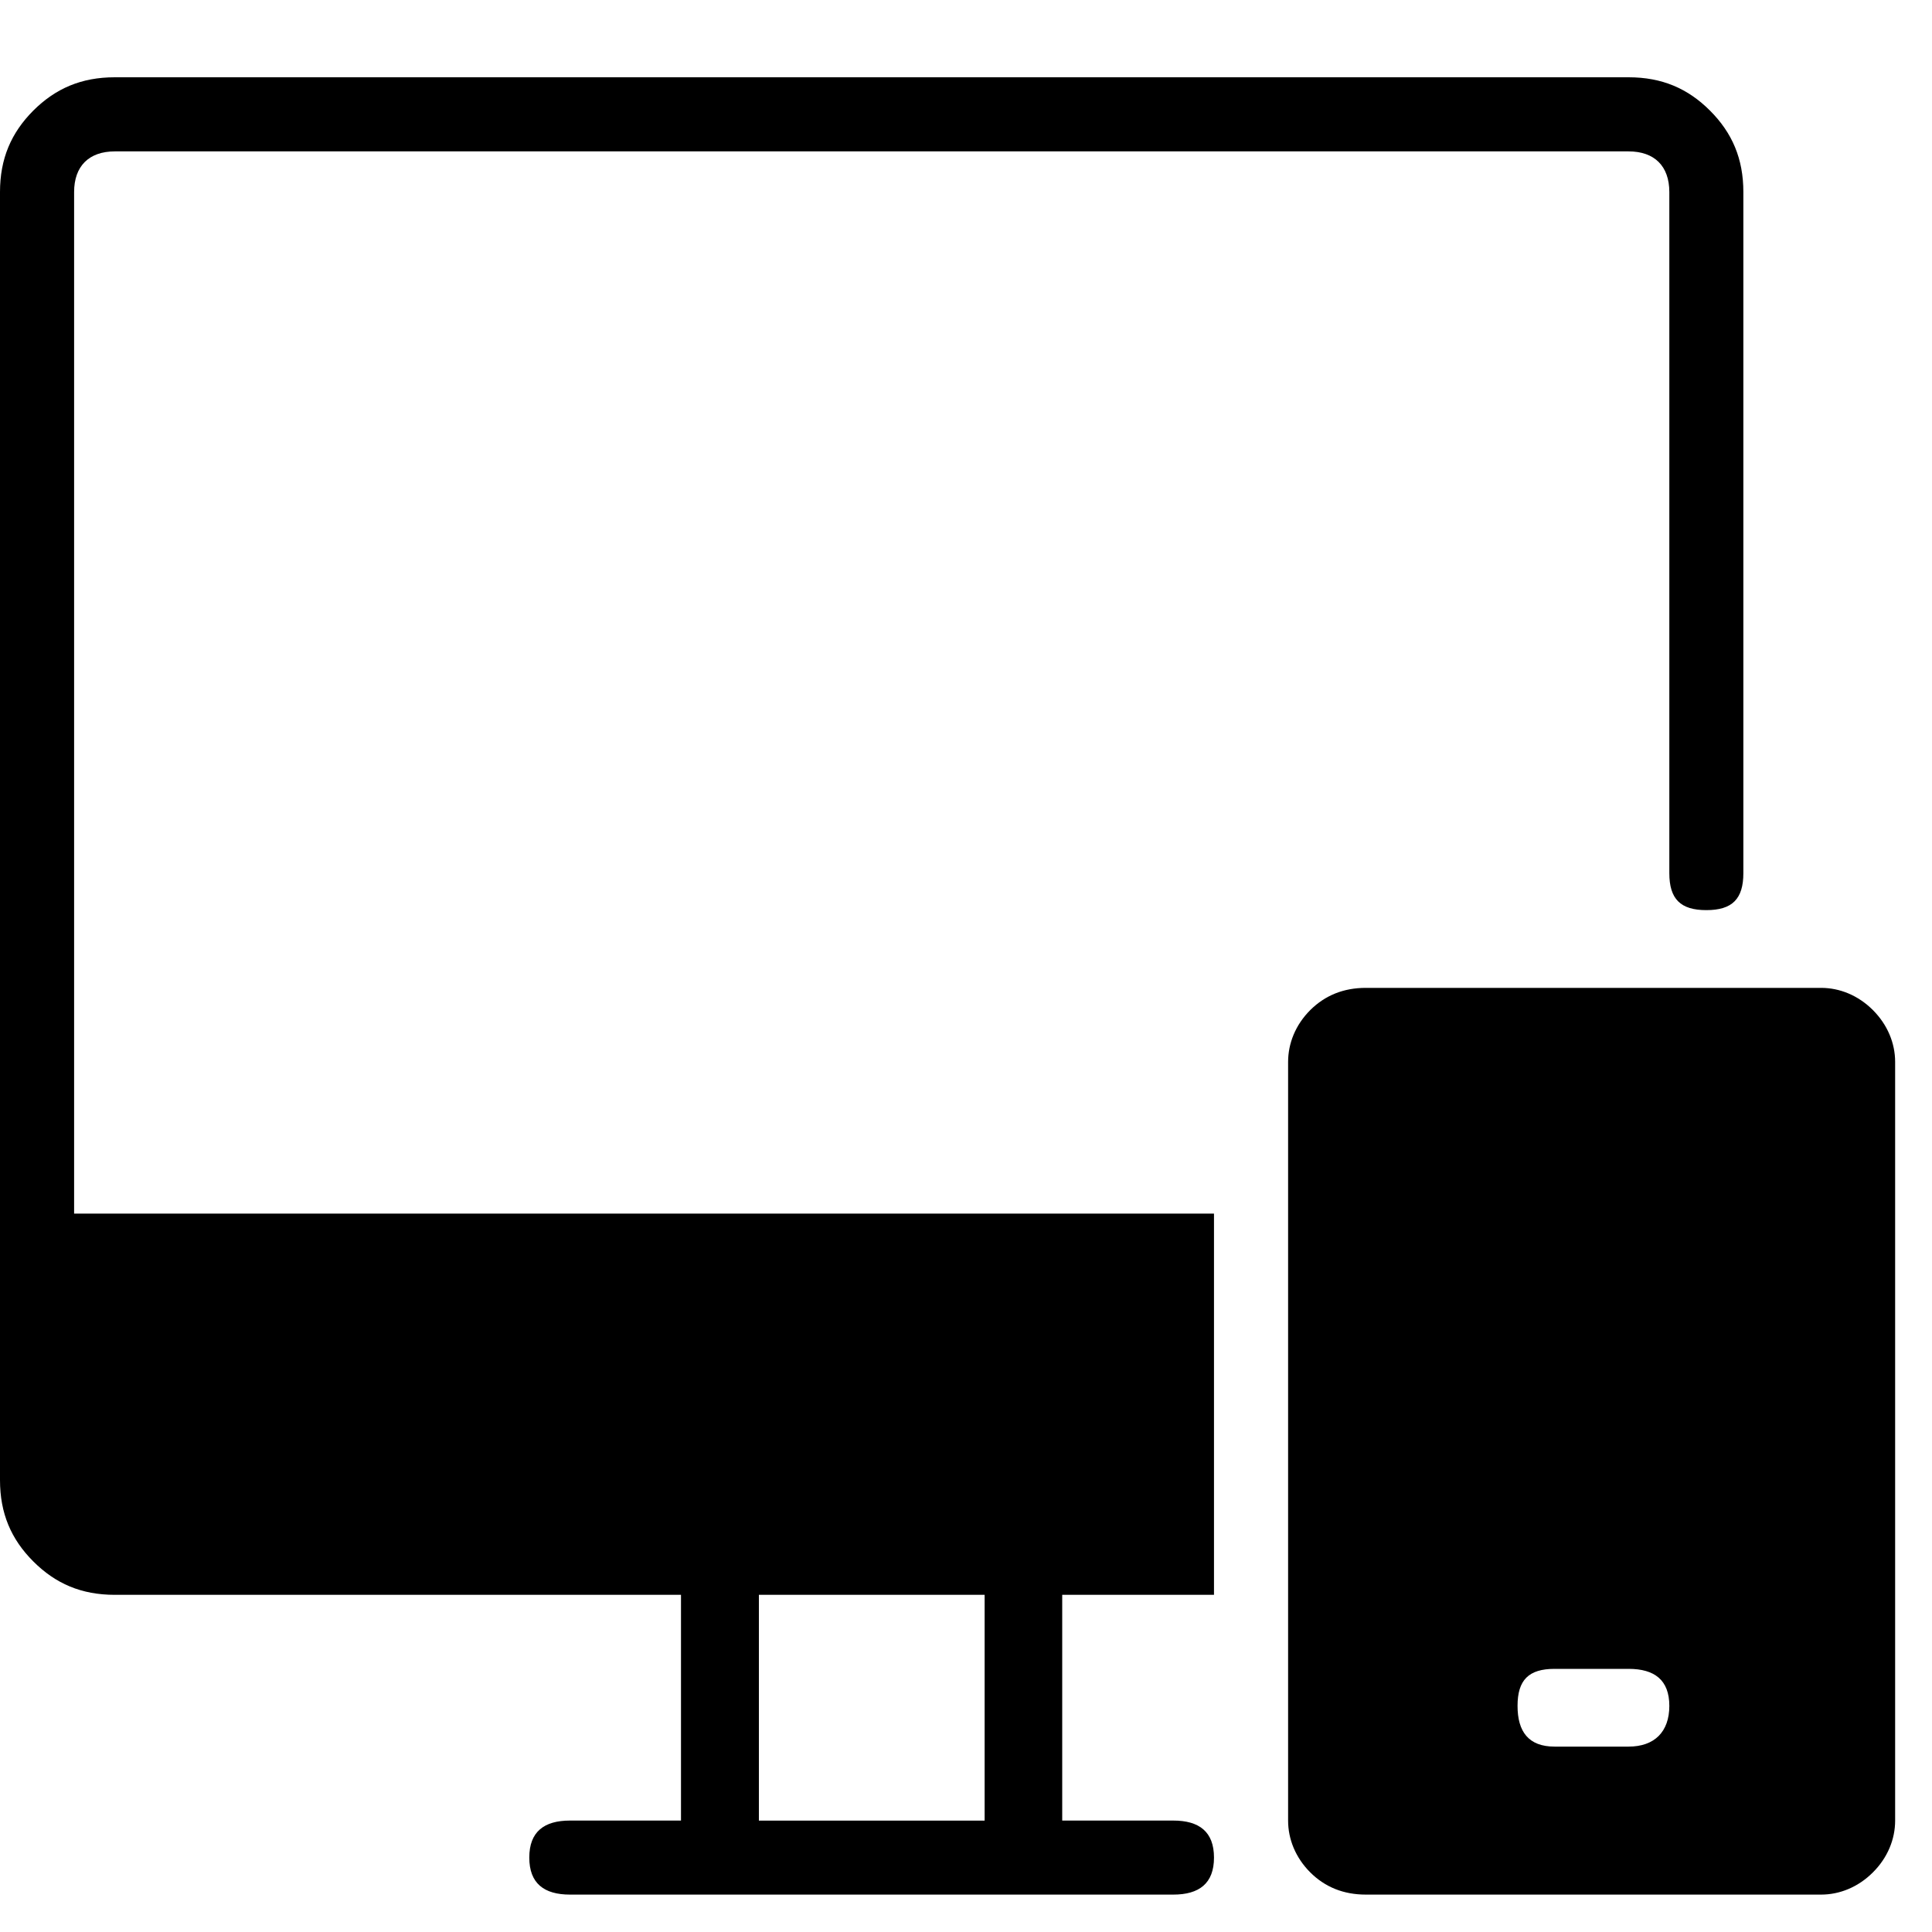
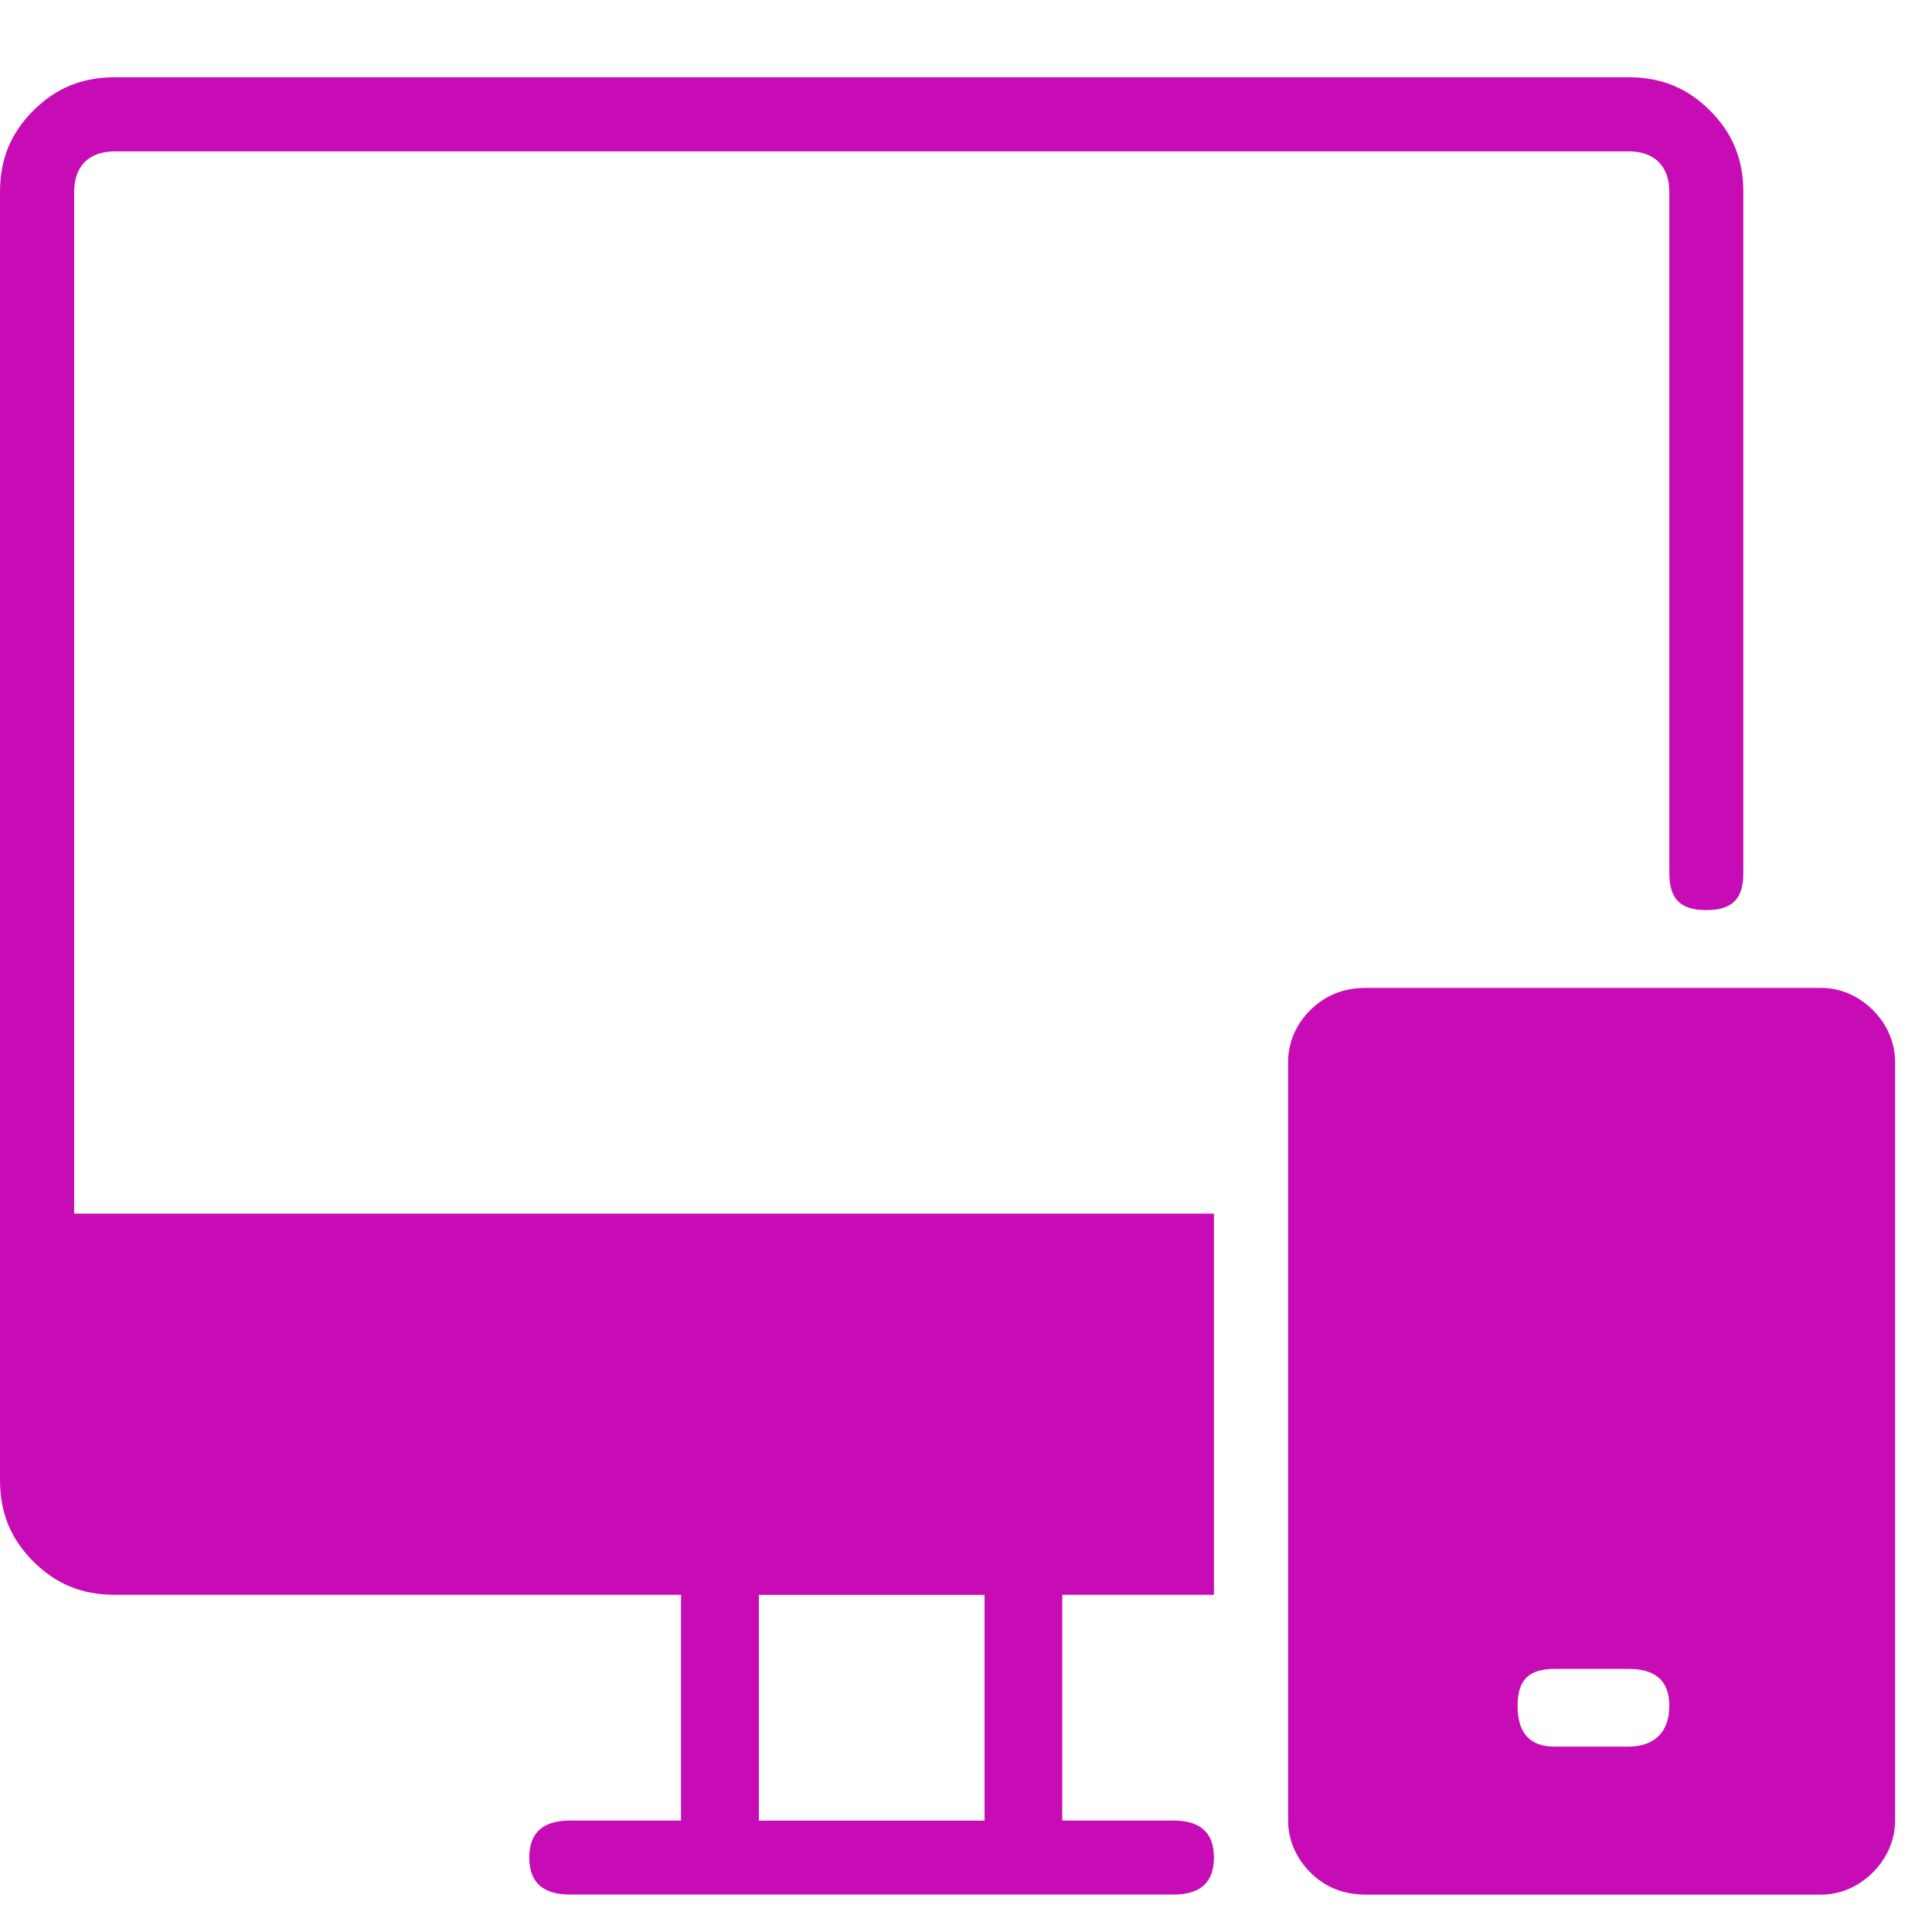
- <svg xmlns="http://www.w3.org/2000/svg" viewBox="0 0 25 25" id="multi-device-solid">
-   <path d="M23.565,12.783 C23.565,12.783 23.565,12.783 23.565,12.783 C23.565,12.783 17.674,12.783 17.674,12.783 C17.387,12.783 17.148,12.879 16.955,13.07 C16.763,13.262 16.668,13.502 16.668,13.741 C16.668,13.741 16.668,13.741 16.668,13.741 C16.668,13.741 16.668,23.559 16.668,23.559 C16.668,23.798 16.764,24.038 16.955,24.229 C17.147,24.42 17.387,24.516 17.674,24.516 C17.674,24.516 17.674,24.516 17.674,24.516 C17.674,24.516 23.565,24.516 23.565,24.516 C23.804,24.516 24.044,24.42 24.235,24.229 C24.427,24.038 24.523,23.798 24.523,23.559 C24.523,23.559 24.523,23.559 24.523,23.559 C24.523,23.559 24.523,13.741 24.523,13.741 C24.523,13.502 24.427,13.262 24.235,13.07 C24.044,12.879 23.804,12.783 23.565,12.783 L23.565,12.783 Z M21.074,22.601 C21.074,22.601 21.074,22.601 21.074,22.601 C21.074,22.601 20.116,22.601 20.116,22.601 C19.781,22.601 19.637,22.409 19.637,22.074 C19.637,22.074 19.637,22.074 19.637,22.074 C19.637,21.739 19.781,21.595 20.116,21.595 C20.116,21.595 20.116,21.595 20.116,21.595 C20.116,21.595 21.074,21.595 21.074,21.595 C21.409,21.595 21.601,21.739 21.601,22.074 C21.601,22.074 21.601,22.074 21.601,22.074 C21.601,22.409 21.409,22.601 21.074,22.601 Z M0.959,15.704 C0.959,15.704 0.959,2.485 0.959,2.485 C0.959,2.15 1.151,1.959 1.486,1.959 C1.486,1.959 1.486,1.959 1.486,1.959 C1.486,1.959 21.074,1.959 21.074,1.959 C21.409,1.959 21.601,2.15 21.601,2.485 C21.601,2.485 21.601,2.485 21.601,2.485 C21.601,2.485 21.601,11.298 21.601,11.298 C21.601,11.633 21.745,11.777 22.08,11.777 C22.415,11.777 22.559,11.633 22.559,11.298 C22.559,11.298 22.559,11.298 22.559,11.298 C22.559,11.298 22.559,2.485 22.559,2.485 C22.559,2.054 22.415,1.719 22.127,1.431 C21.84,1.144 21.505,1 21.073,1 C21.073,1 21.073,1 21.073,1 C21.073,1 1.485,1 1.485,1 C1.054,1 0.719,1.144 0.431,1.431 C0.144,1.719 0,2.054 0,2.485 C0,2.485 0,2.485 0,2.485 C0,2.485 0,19.152 0,19.152 C0,19.583 0.144,19.918 0.431,20.205 C0.719,20.493 1.054,20.637 1.485,20.637 C1.485,20.637 1.485,20.637 1.485,20.637 C1.485,20.637 8.812,20.637 8.812,20.637 C8.812,20.637 8.812,23.558 8.812,23.558 C8.812,23.558 7.376,23.558 7.376,23.558 C7.041,23.558 6.849,23.702 6.849,24.037 C6.849,24.372 7.041,24.516 7.376,24.516 C7.376,24.516 7.376,24.516 7.376,24.516 C7.376,24.516 15.182,24.516 15.182,24.516 C15.517,24.516 15.709,24.372 15.709,24.037 C15.709,23.702 15.517,23.558 15.182,23.558 C15.182,23.558 15.182,23.558 15.182,23.558 C15.182,23.558 13.745,23.558 13.745,23.558 C13.745,23.558 13.745,20.637 13.745,20.637 C13.745,20.637 15.709,20.637 15.709,20.637 C15.709,20.637 15.709,15.704 15.709,15.704 C15.709,15.704 0.958,15.704 0.958,15.704 L0.959,15.704 Z M9.82,23.559 C9.82,23.559 9.82,20.637 9.82,20.637 C9.82,20.637 12.741,20.637 12.741,20.637 C12.741,20.637 12.741,23.559 12.741,23.559 C12.741,23.559 9.82,23.559 9.82,23.559 Z" />
+ <svg xmlns="http://www.w3.org/2000/svg" width="50" height="50" viewBox="0 0 50 50" fill="none">
+   <path fill-rule="evenodd" clip-rule="evenodd" d="M47.13 25.566H35.348C34.773 25.566 34.295 25.758 33.911 26.141C33.527 26.523 33.336 27.003 33.336 27.481V47.117C33.336 47.595 33.528 48.075 33.911 48.458C34.294 48.841 34.773 49.033 35.348 49.033H47.13C47.608 49.033 48.087 48.841 48.47 48.458C48.853 48.075 49.045 47.595 49.045 47.117V27.481C49.045 27.003 48.853 26.523 48.47 26.141C48.087 25.758 47.608 25.566 47.13 25.566ZM42.149 45.202H40.233C39.563 45.202 39.275 44.819 39.275 44.148C39.275 43.478 39.563 43.191 40.233 43.191H42.149C42.819 43.191 43.202 43.478 43.202 44.148C43.202 44.819 42.819 45.202 42.149 45.202ZM1.919 31.408V4.97C1.919 4.3 2.302 3.917 2.972 3.917H42.148C42.819 3.917 43.202 4.3 43.202 4.97V22.595C43.202 23.266 43.489 23.553 44.159 23.553C44.83 23.553 45.117 23.266 45.117 22.595V4.97C45.117 4.108 44.83 3.438 44.255 2.862C43.68 2.288 43.009 2 42.147 2H2.97C2.108 2 1.438 2.288 0.863 2.862C0.287 3.438 0 4.108 0 4.97V38.303C0 39.166 0.287 39.836 0.863 40.411C1.438 40.986 2.108 41.273 2.97 41.273H17.625V47.116H14.752C14.081 47.116 13.698 47.403 13.698 48.073C13.698 48.744 14.081 49.031 14.752 49.031H30.364C31.034 49.031 31.417 48.744 31.417 48.073C31.417 47.403 31.034 47.116 30.364 47.116H27.491V41.273H31.417V31.408H1.916H1.919ZM19.639 47.117V41.275H25.481V47.117H19.639Z" fill="#C70BB5" />
</svg>
